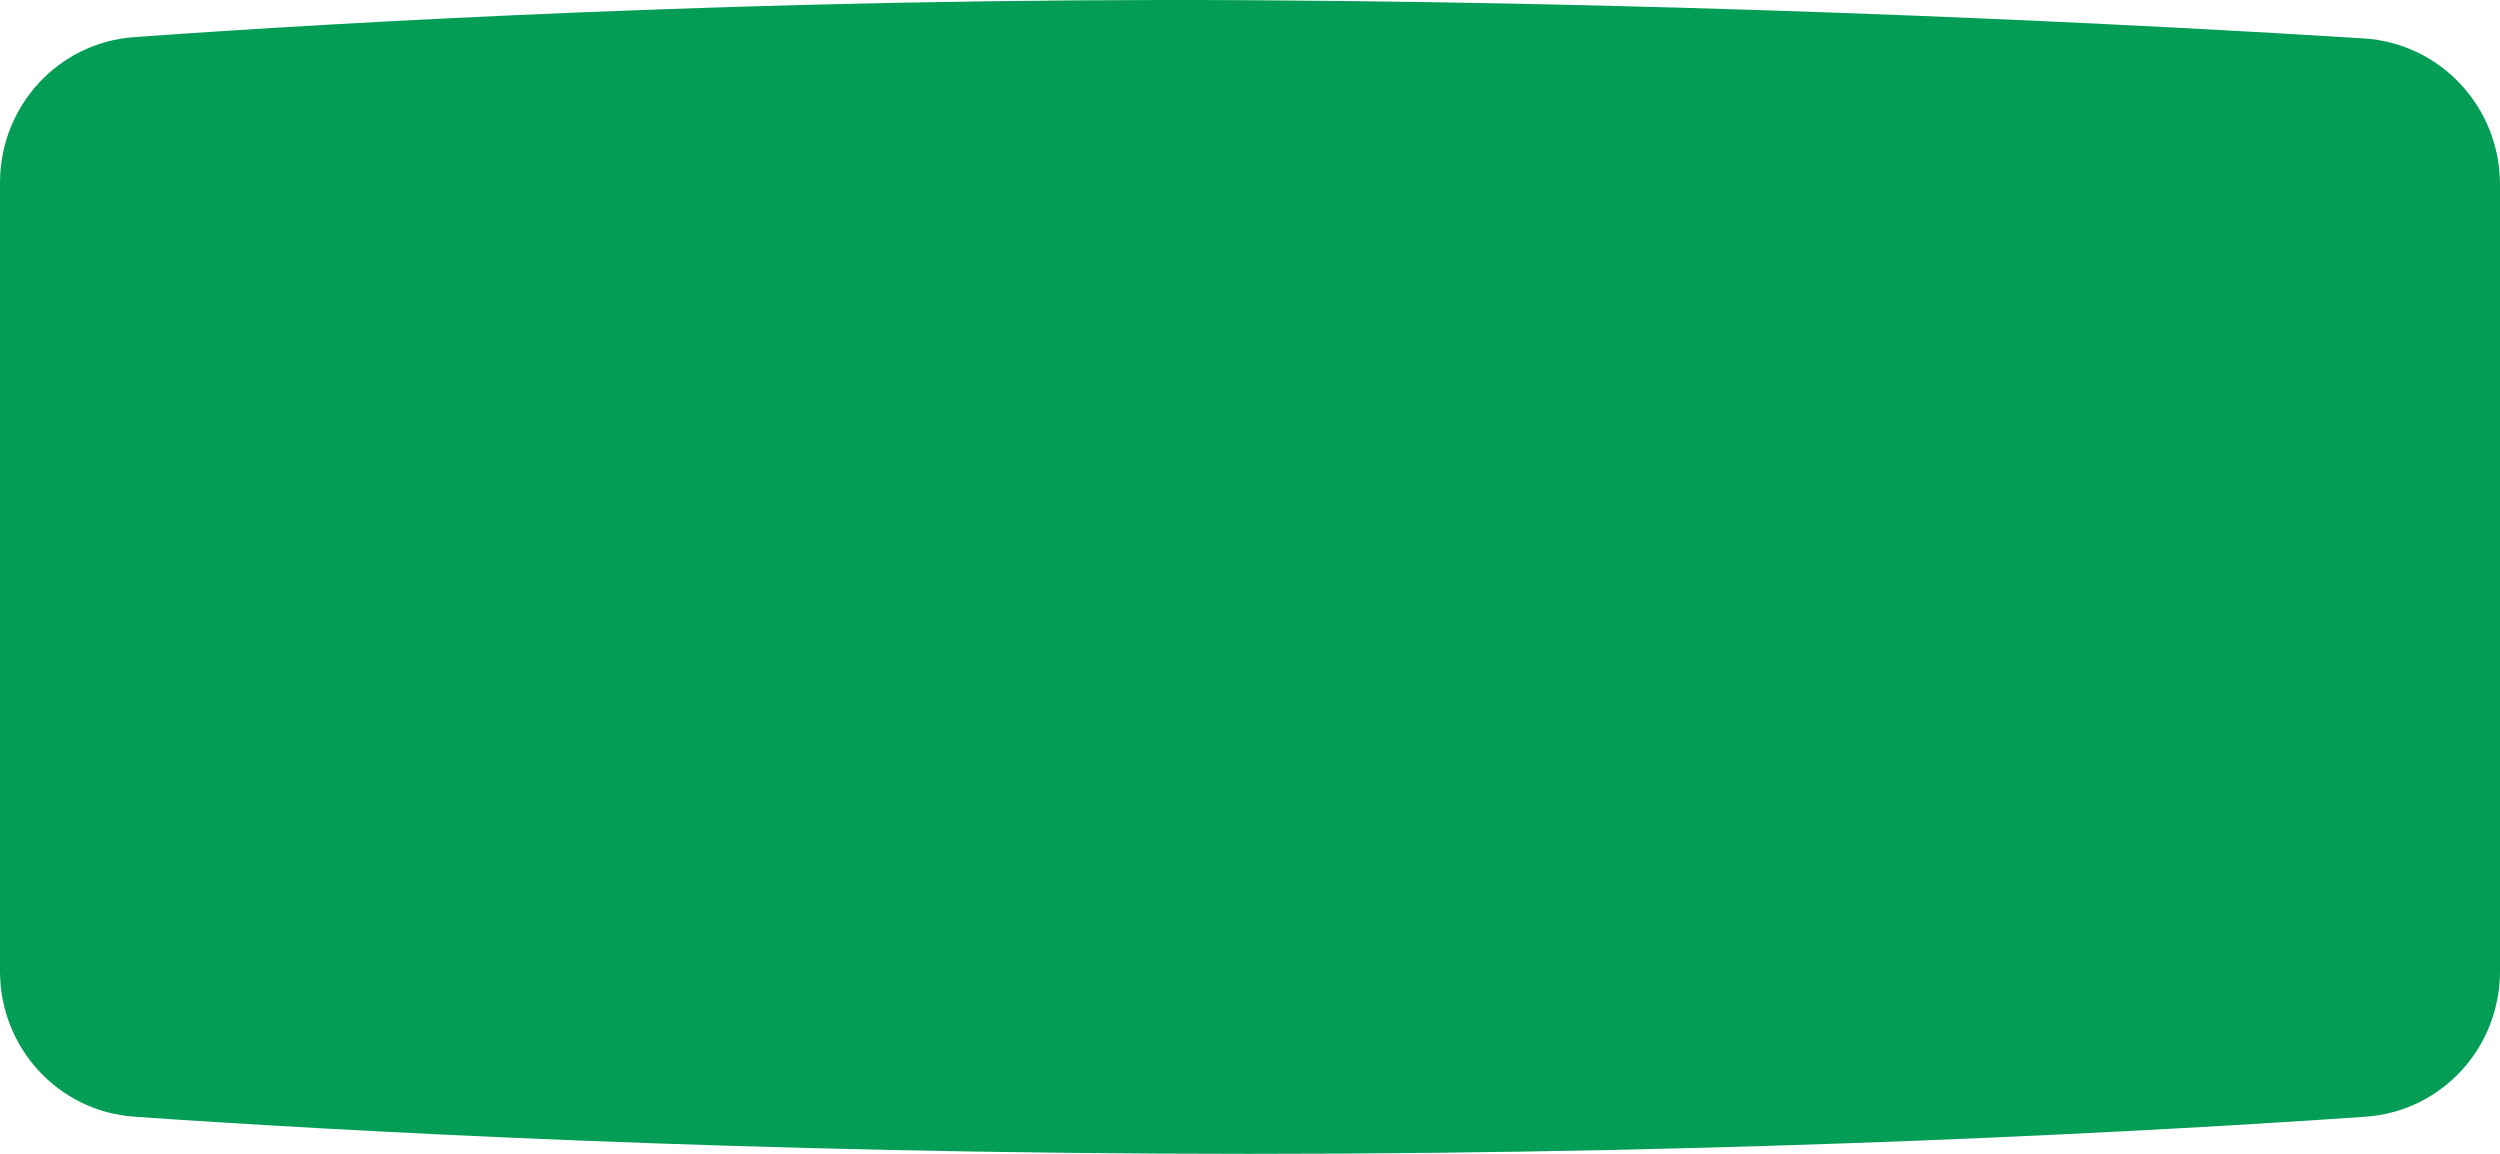
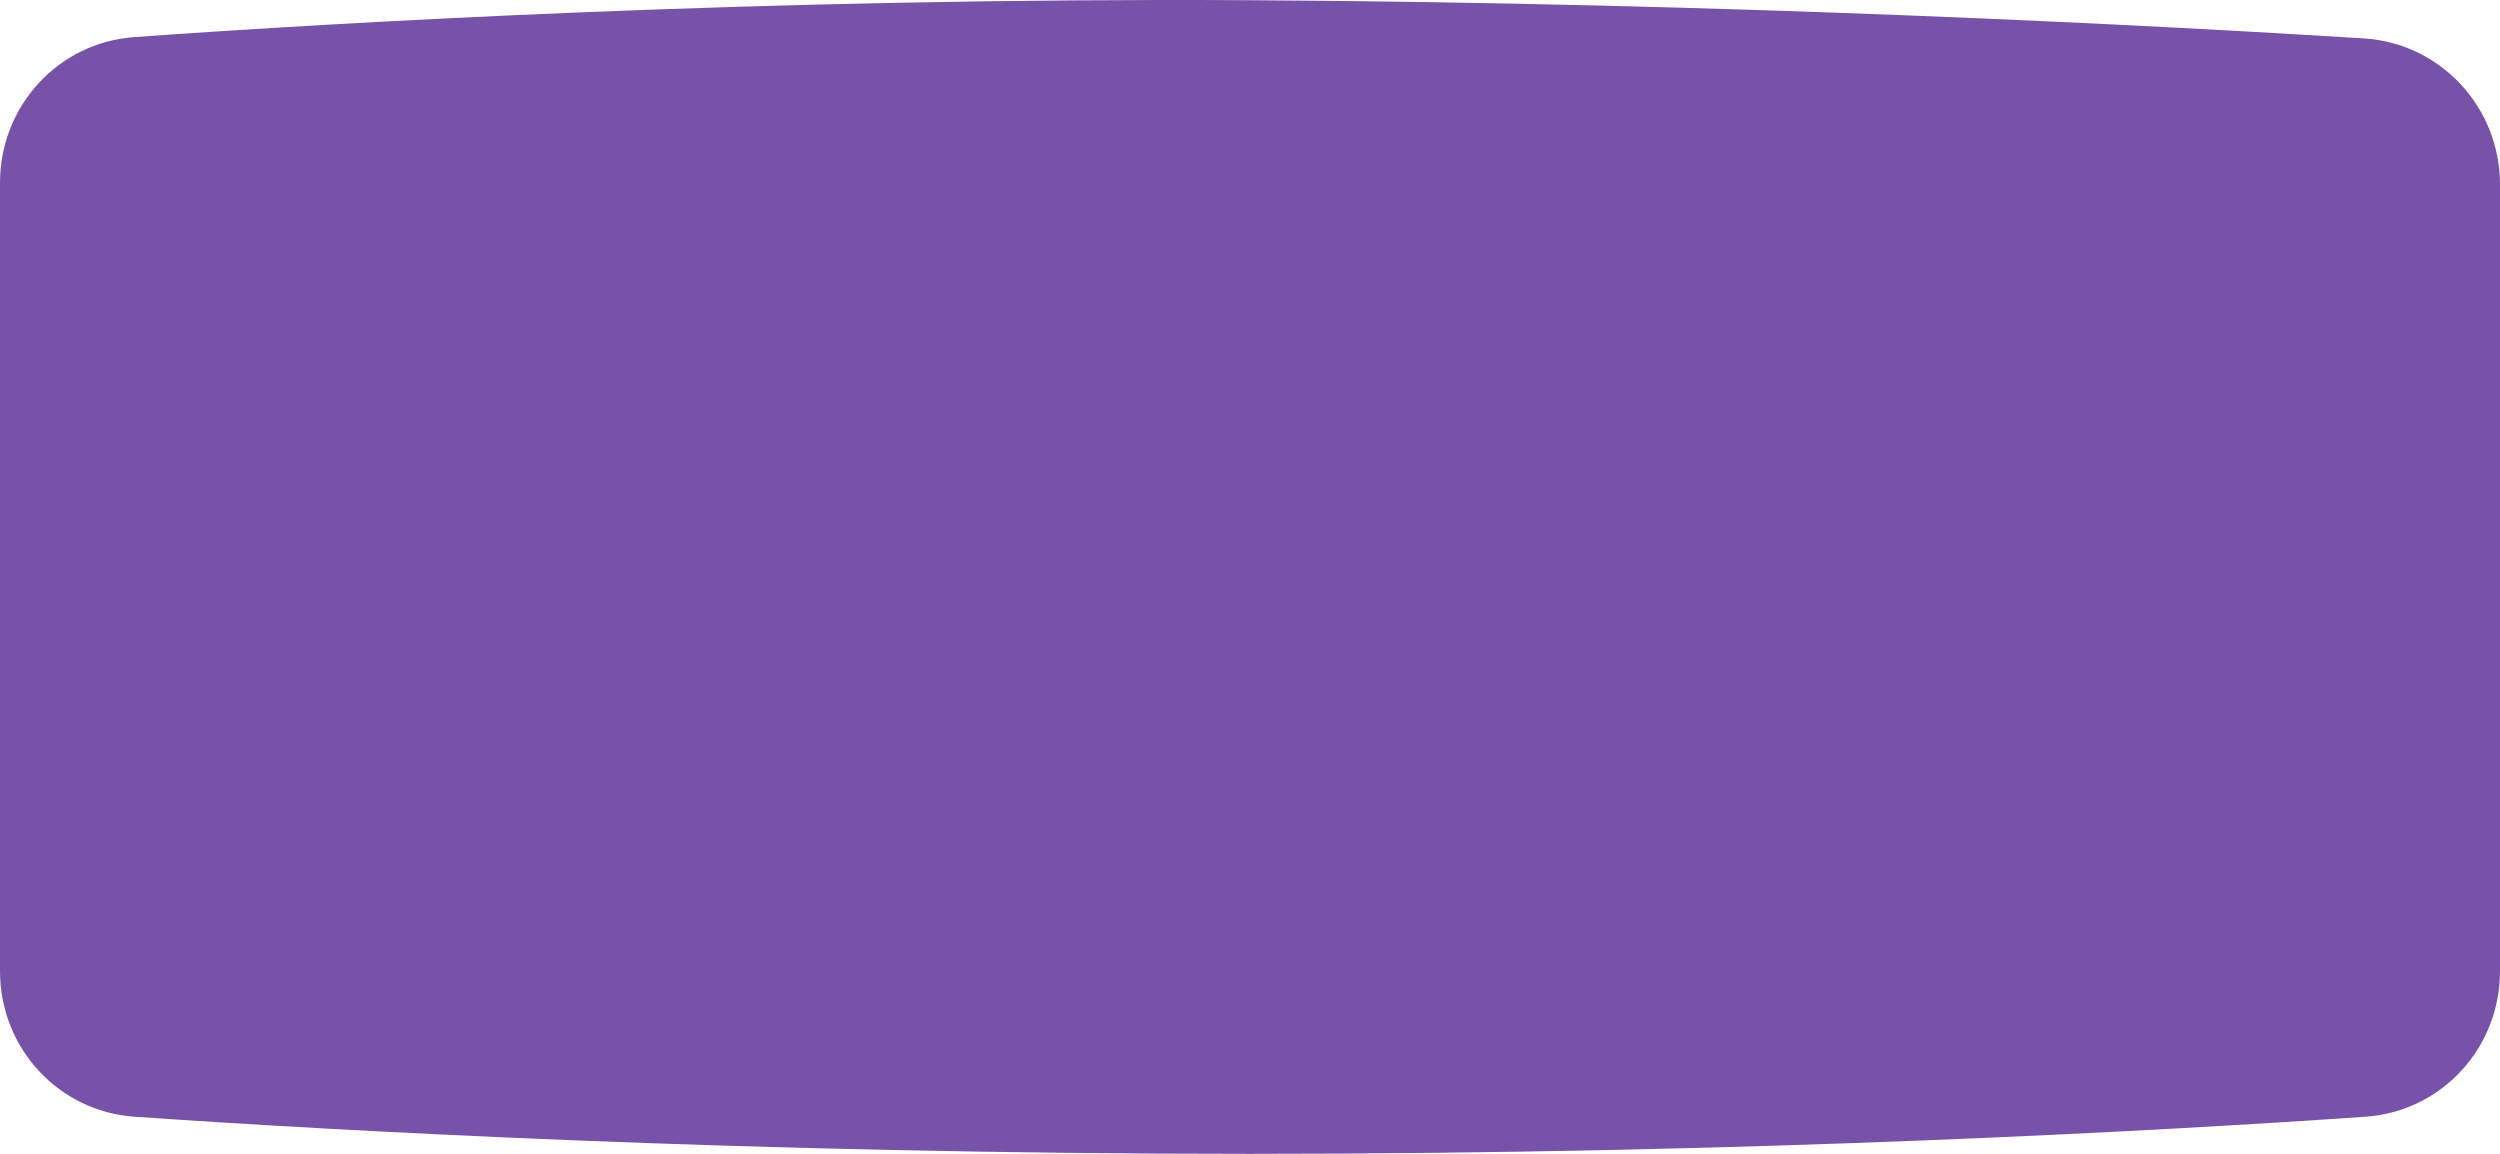
<svg xmlns="http://www.w3.org/2000/svg" width="338" height="156" viewBox="0 0 338 156" fill="none">
-   <path d="M0 24.704C0 14.36 7.851 5.751 18.169 5.013C46.175 3.012 103.552 -0.348 169 0.029C234.24 0.406 291.461 3.435 319.563 5.191C329.994 5.843 338 14.509 338 24.96V131.301C338 141.656 330.134 150.267 319.804 150.982C292.584 152.867 237.105 156 169 156C100.895 156 45.416 152.867 18.196 150.982C7.866 150.267 0 141.656 0 131.301V24.704Z" fill="#039D55" />
+   <path d="M0 24.704C0 14.36 7.851 5.751 18.169 5.013C46.175 3.012 103.552 -0.348 169 0.029C234.24 0.406 291.461 3.435 319.563 5.191C329.994 5.843 338 14.509 338 24.96V131.301C338 141.656 330.134 150.267 319.804 150.982C292.584 152.867 237.105 156 169 156C100.895 156 45.416 152.867 18.196 150.982C7.866 150.267 0 141.656 0 131.301V24.704Z" fill="#7851A9" />
</svg>
